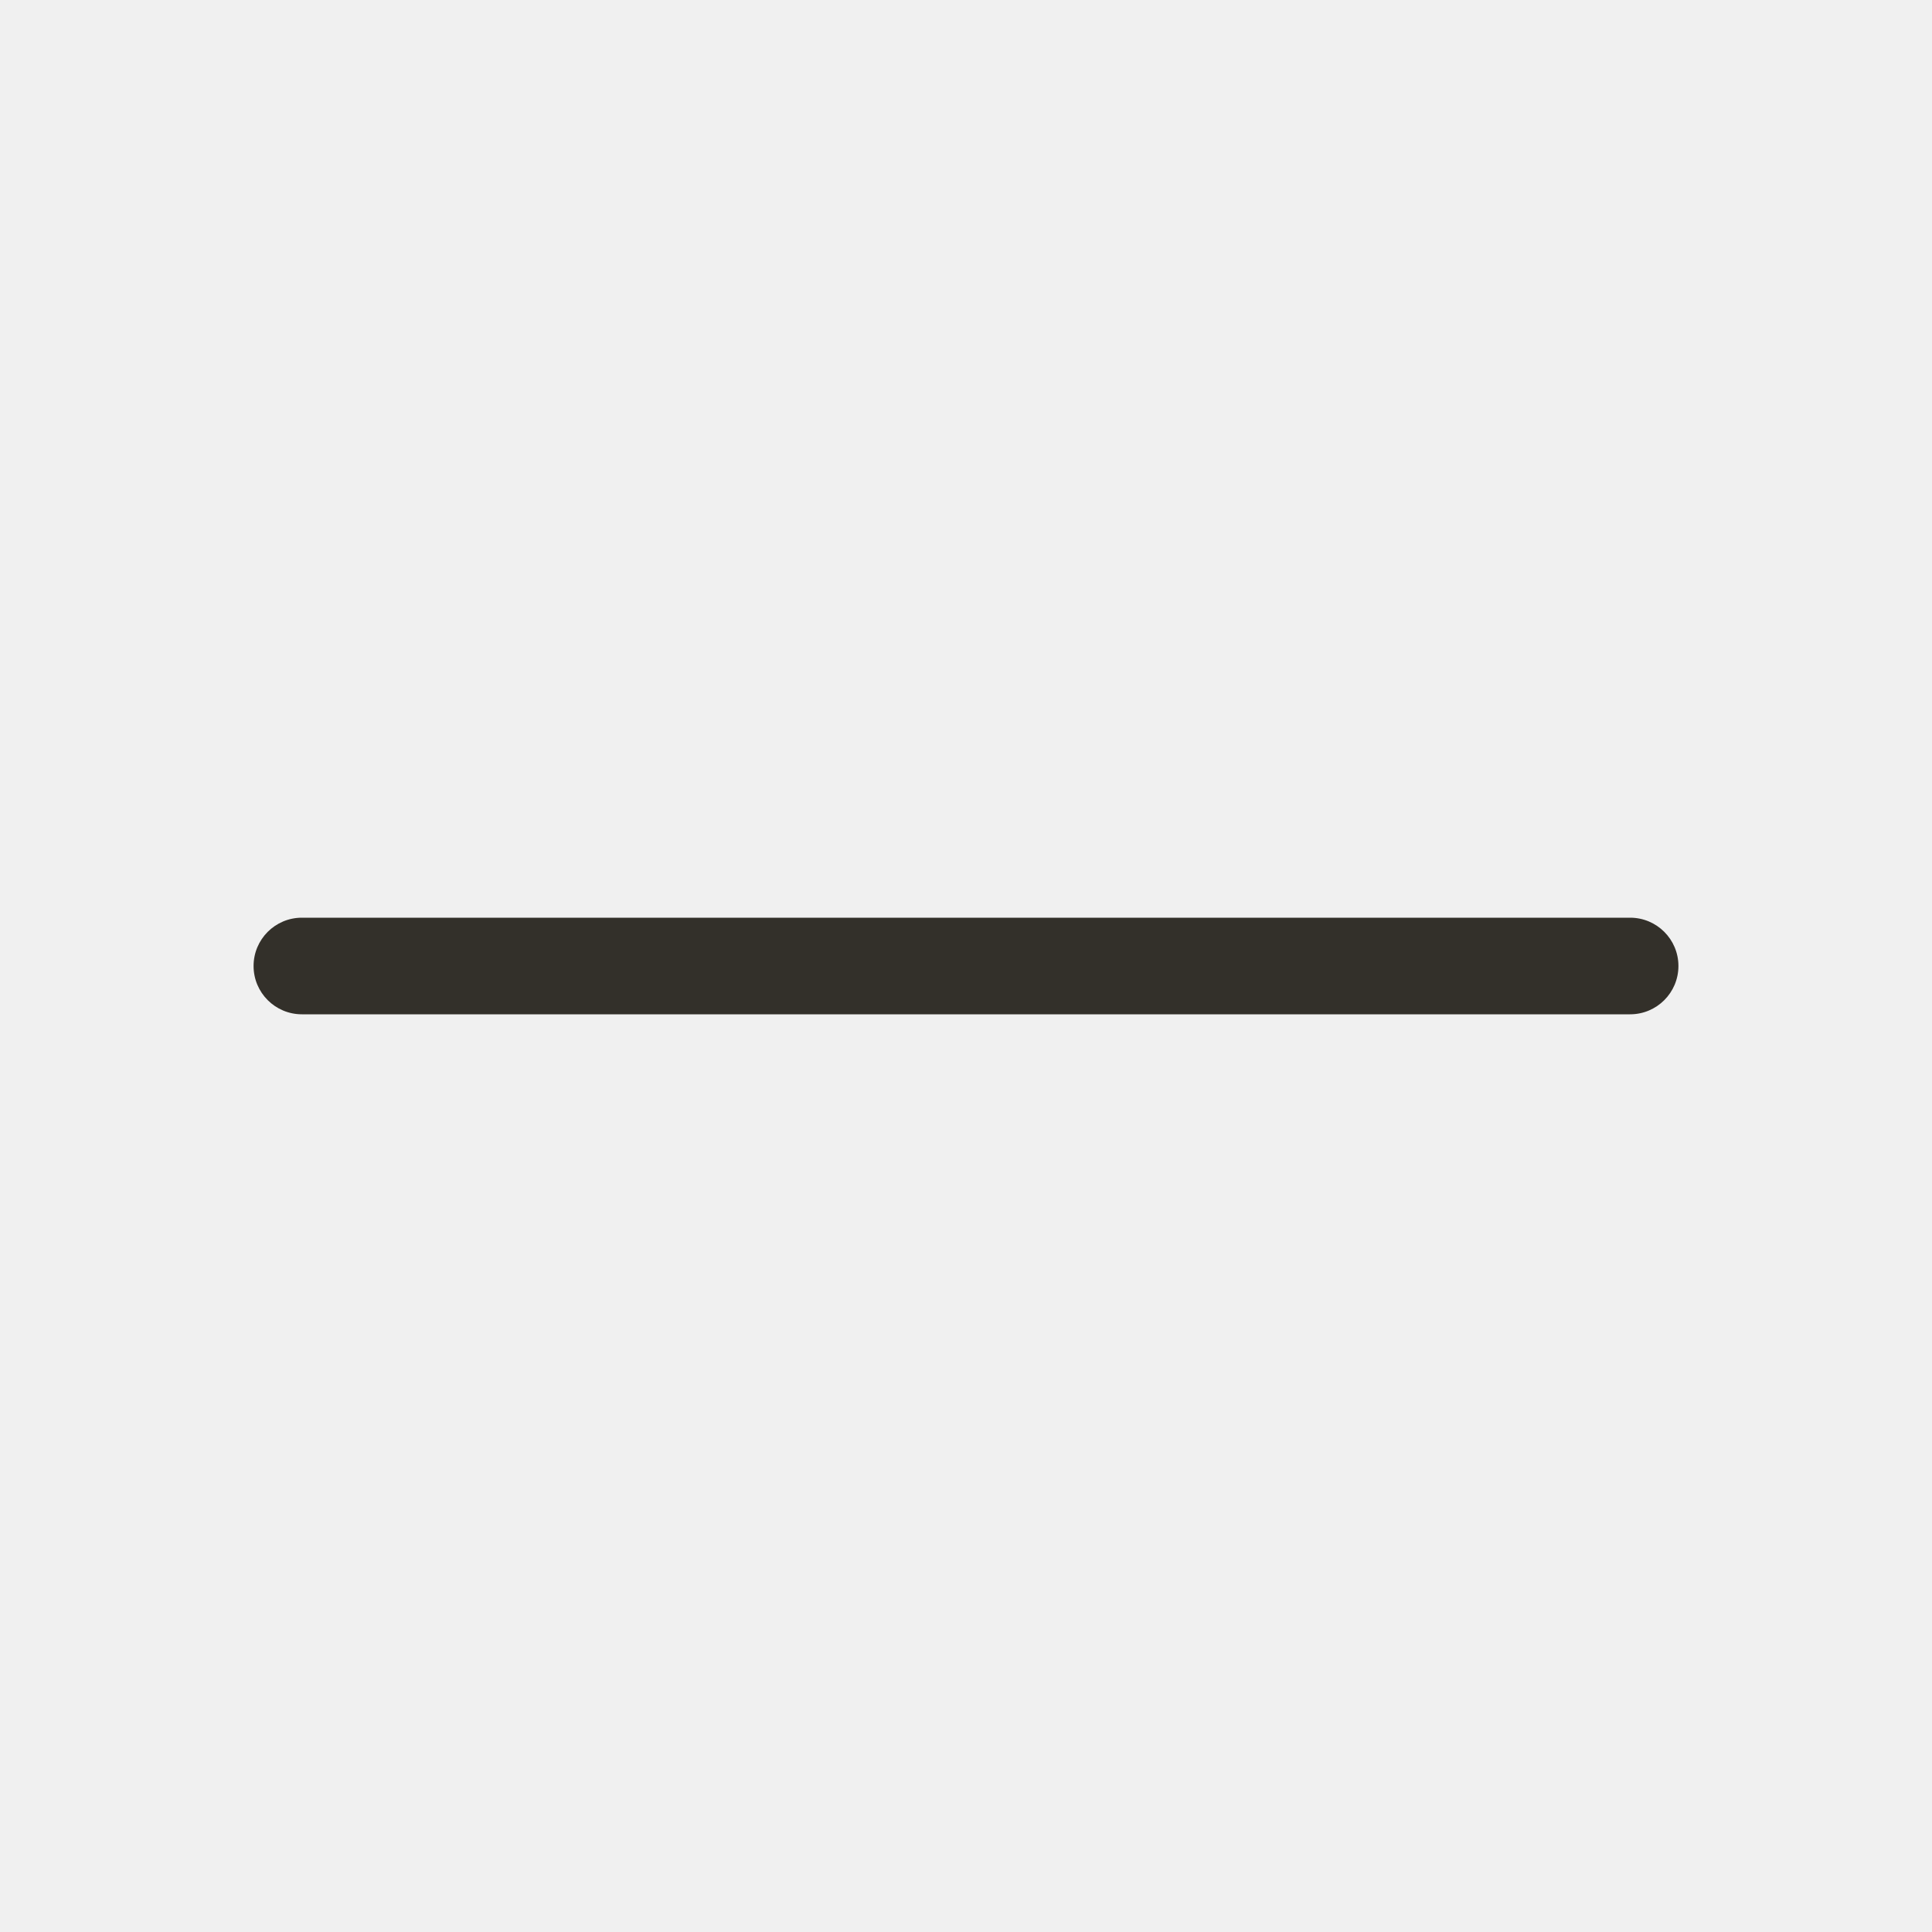
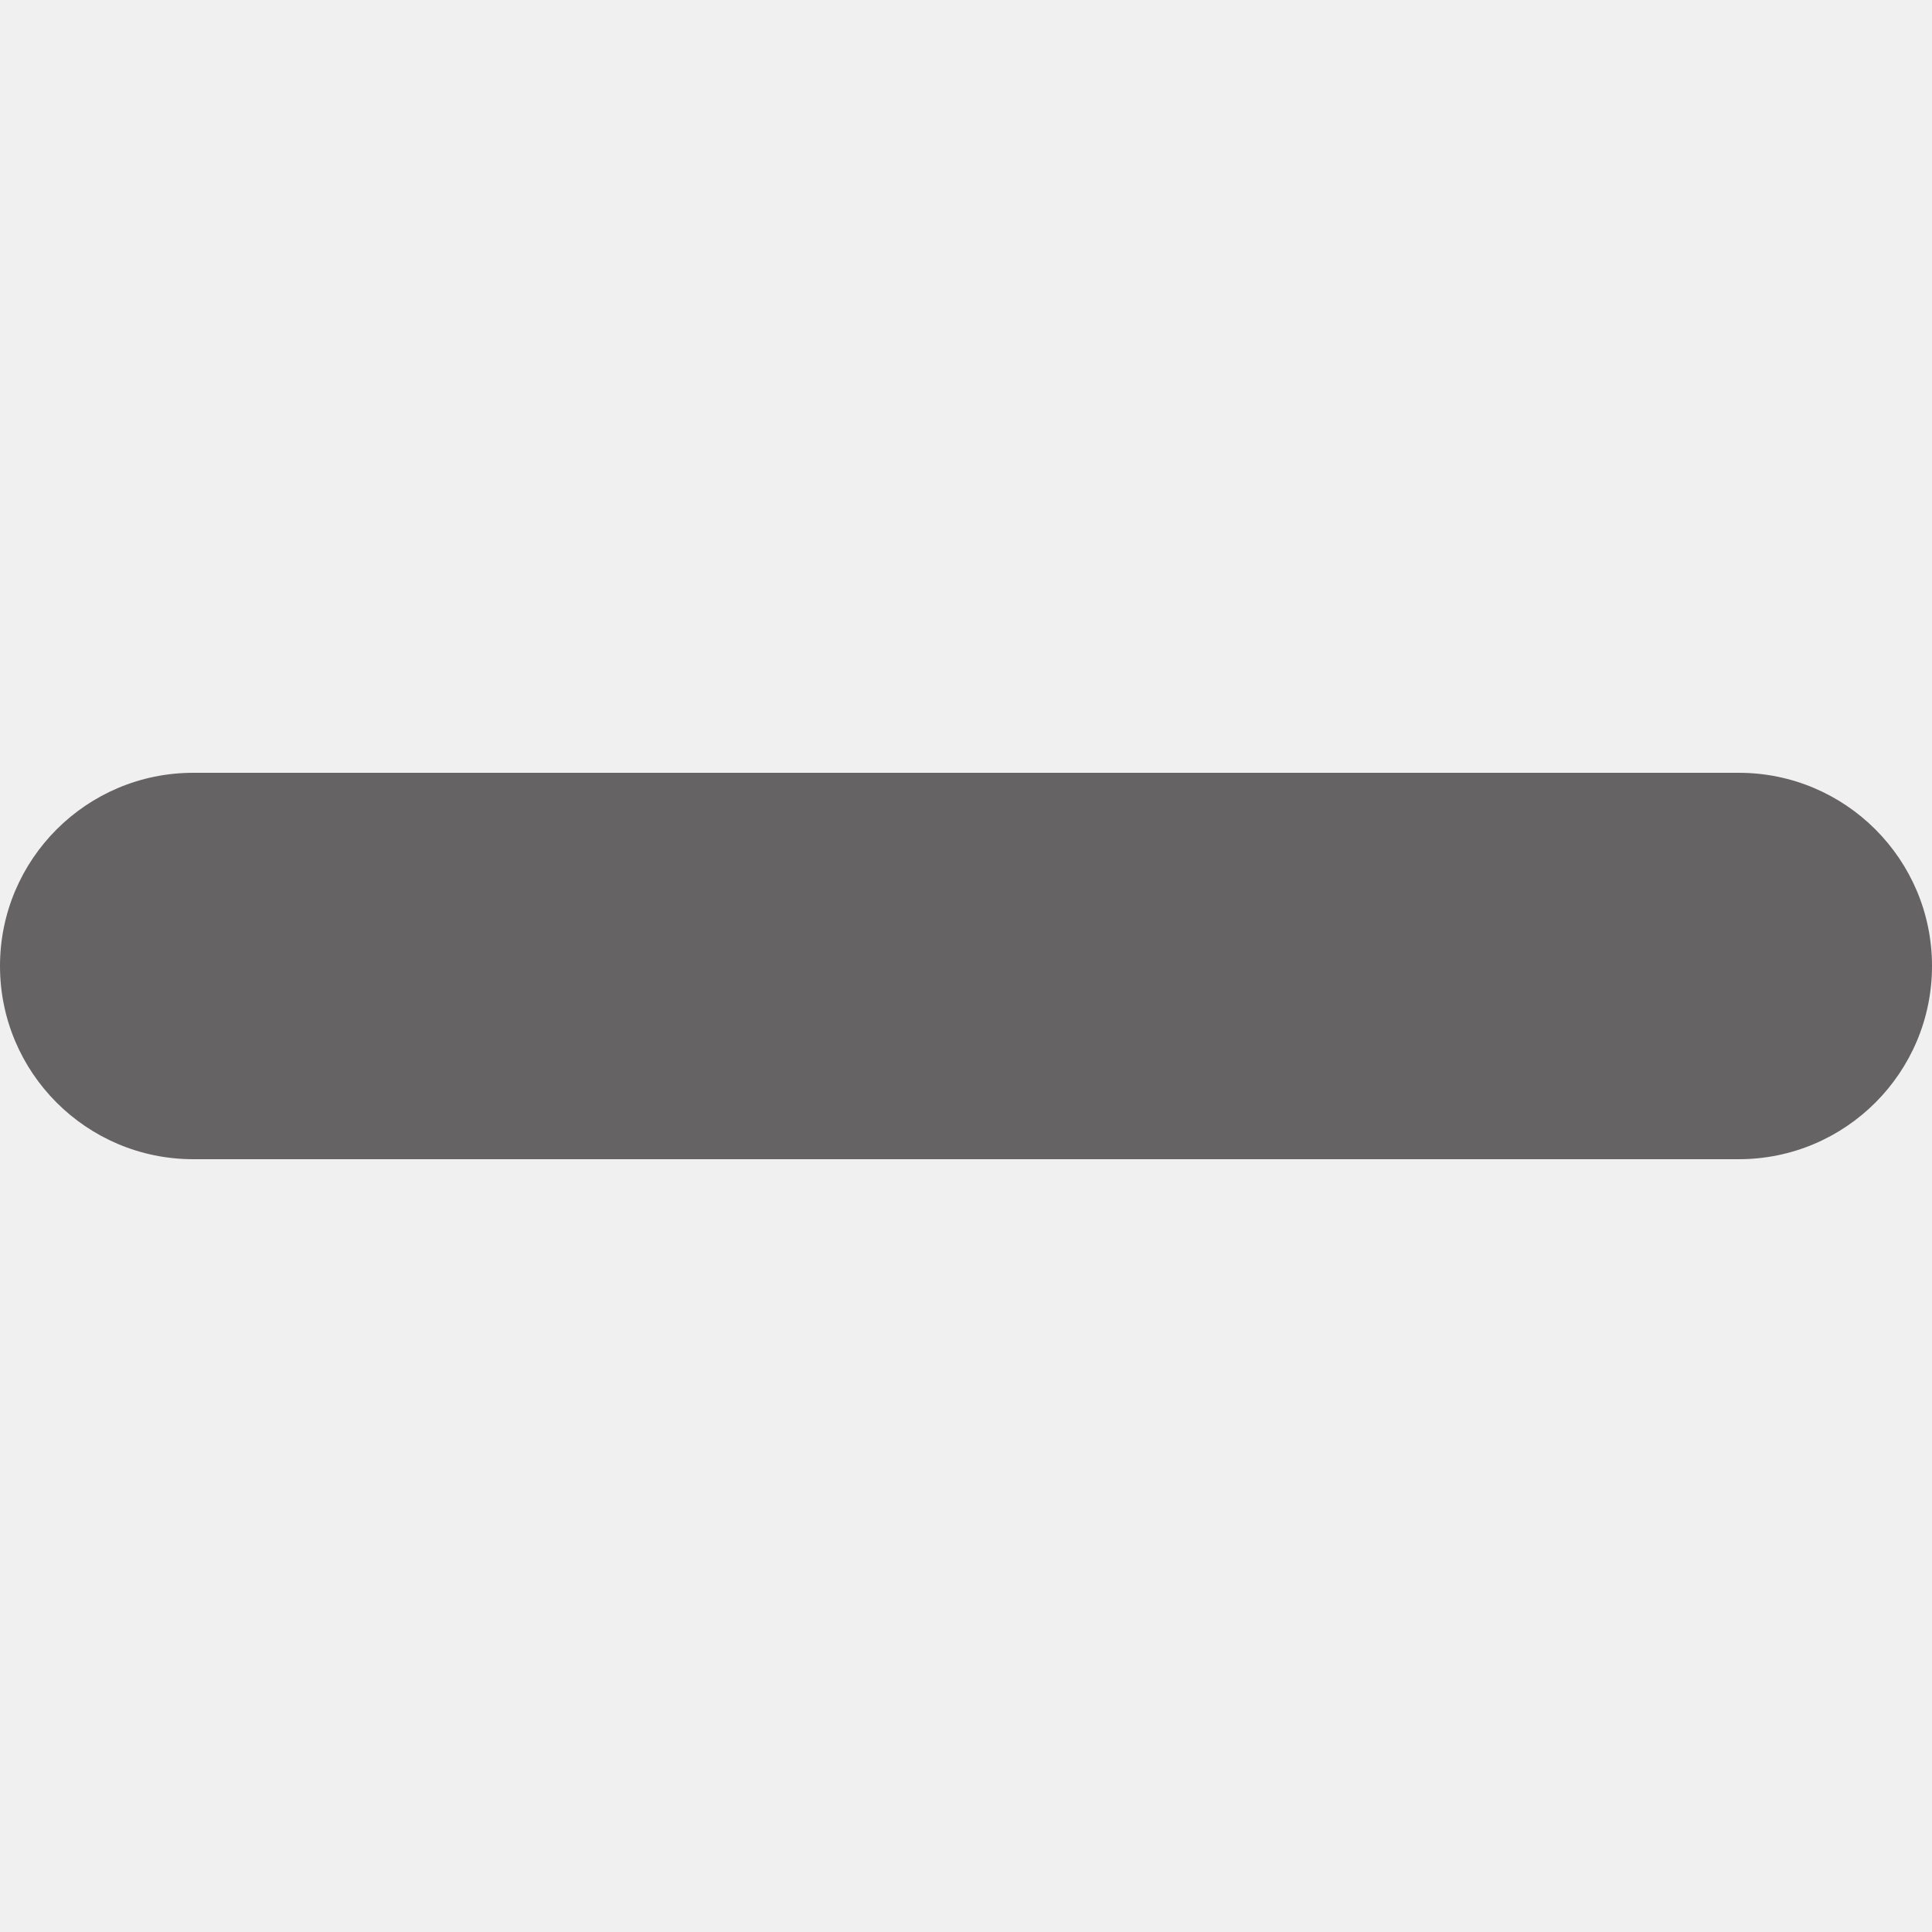
- <svg xmlns="http://www.w3.org/2000/svg" width="40" height="40" viewBox="0 0 40 40" fill="none" version="1.1" id="svg1">
-   <path style="color:#000000;fill:#33302a;stroke-linecap:round;stroke-linejoin:round;-inkscape-stroke:none" d="m 6.25,19 a 1,1 0 0 0 -1,1 1,1 0 0 0 1,1 h 27.5 a 1,1 0 0 0 1,-1 1,1 0 0 0 -1,-1 z" id="path1" />
-   <defs id="defs1">
-     <clipPath clipPathUnits="userSpaceOnUse" id="clipPath2">
-       <g id="g3">
-         <rect width="40" height="40" fill="#ffffff" id="rect2" x="0" y="0" />
-       </g>
-     </clipPath>
-   </defs>
+ <svg xmlns="http://www.w3.org/2000/svg" width="10" height="10" viewBox="0 0 10 10" fill="none">
+   <path d="M9 4C9.552 4 10 4.448 10 5C10 5.552 9.552 6 9 6H1C0.448 6 0 5.552 0 5C0 4.448 0.448 4 1 4H9Z" fill="#656363" />
</svg>
